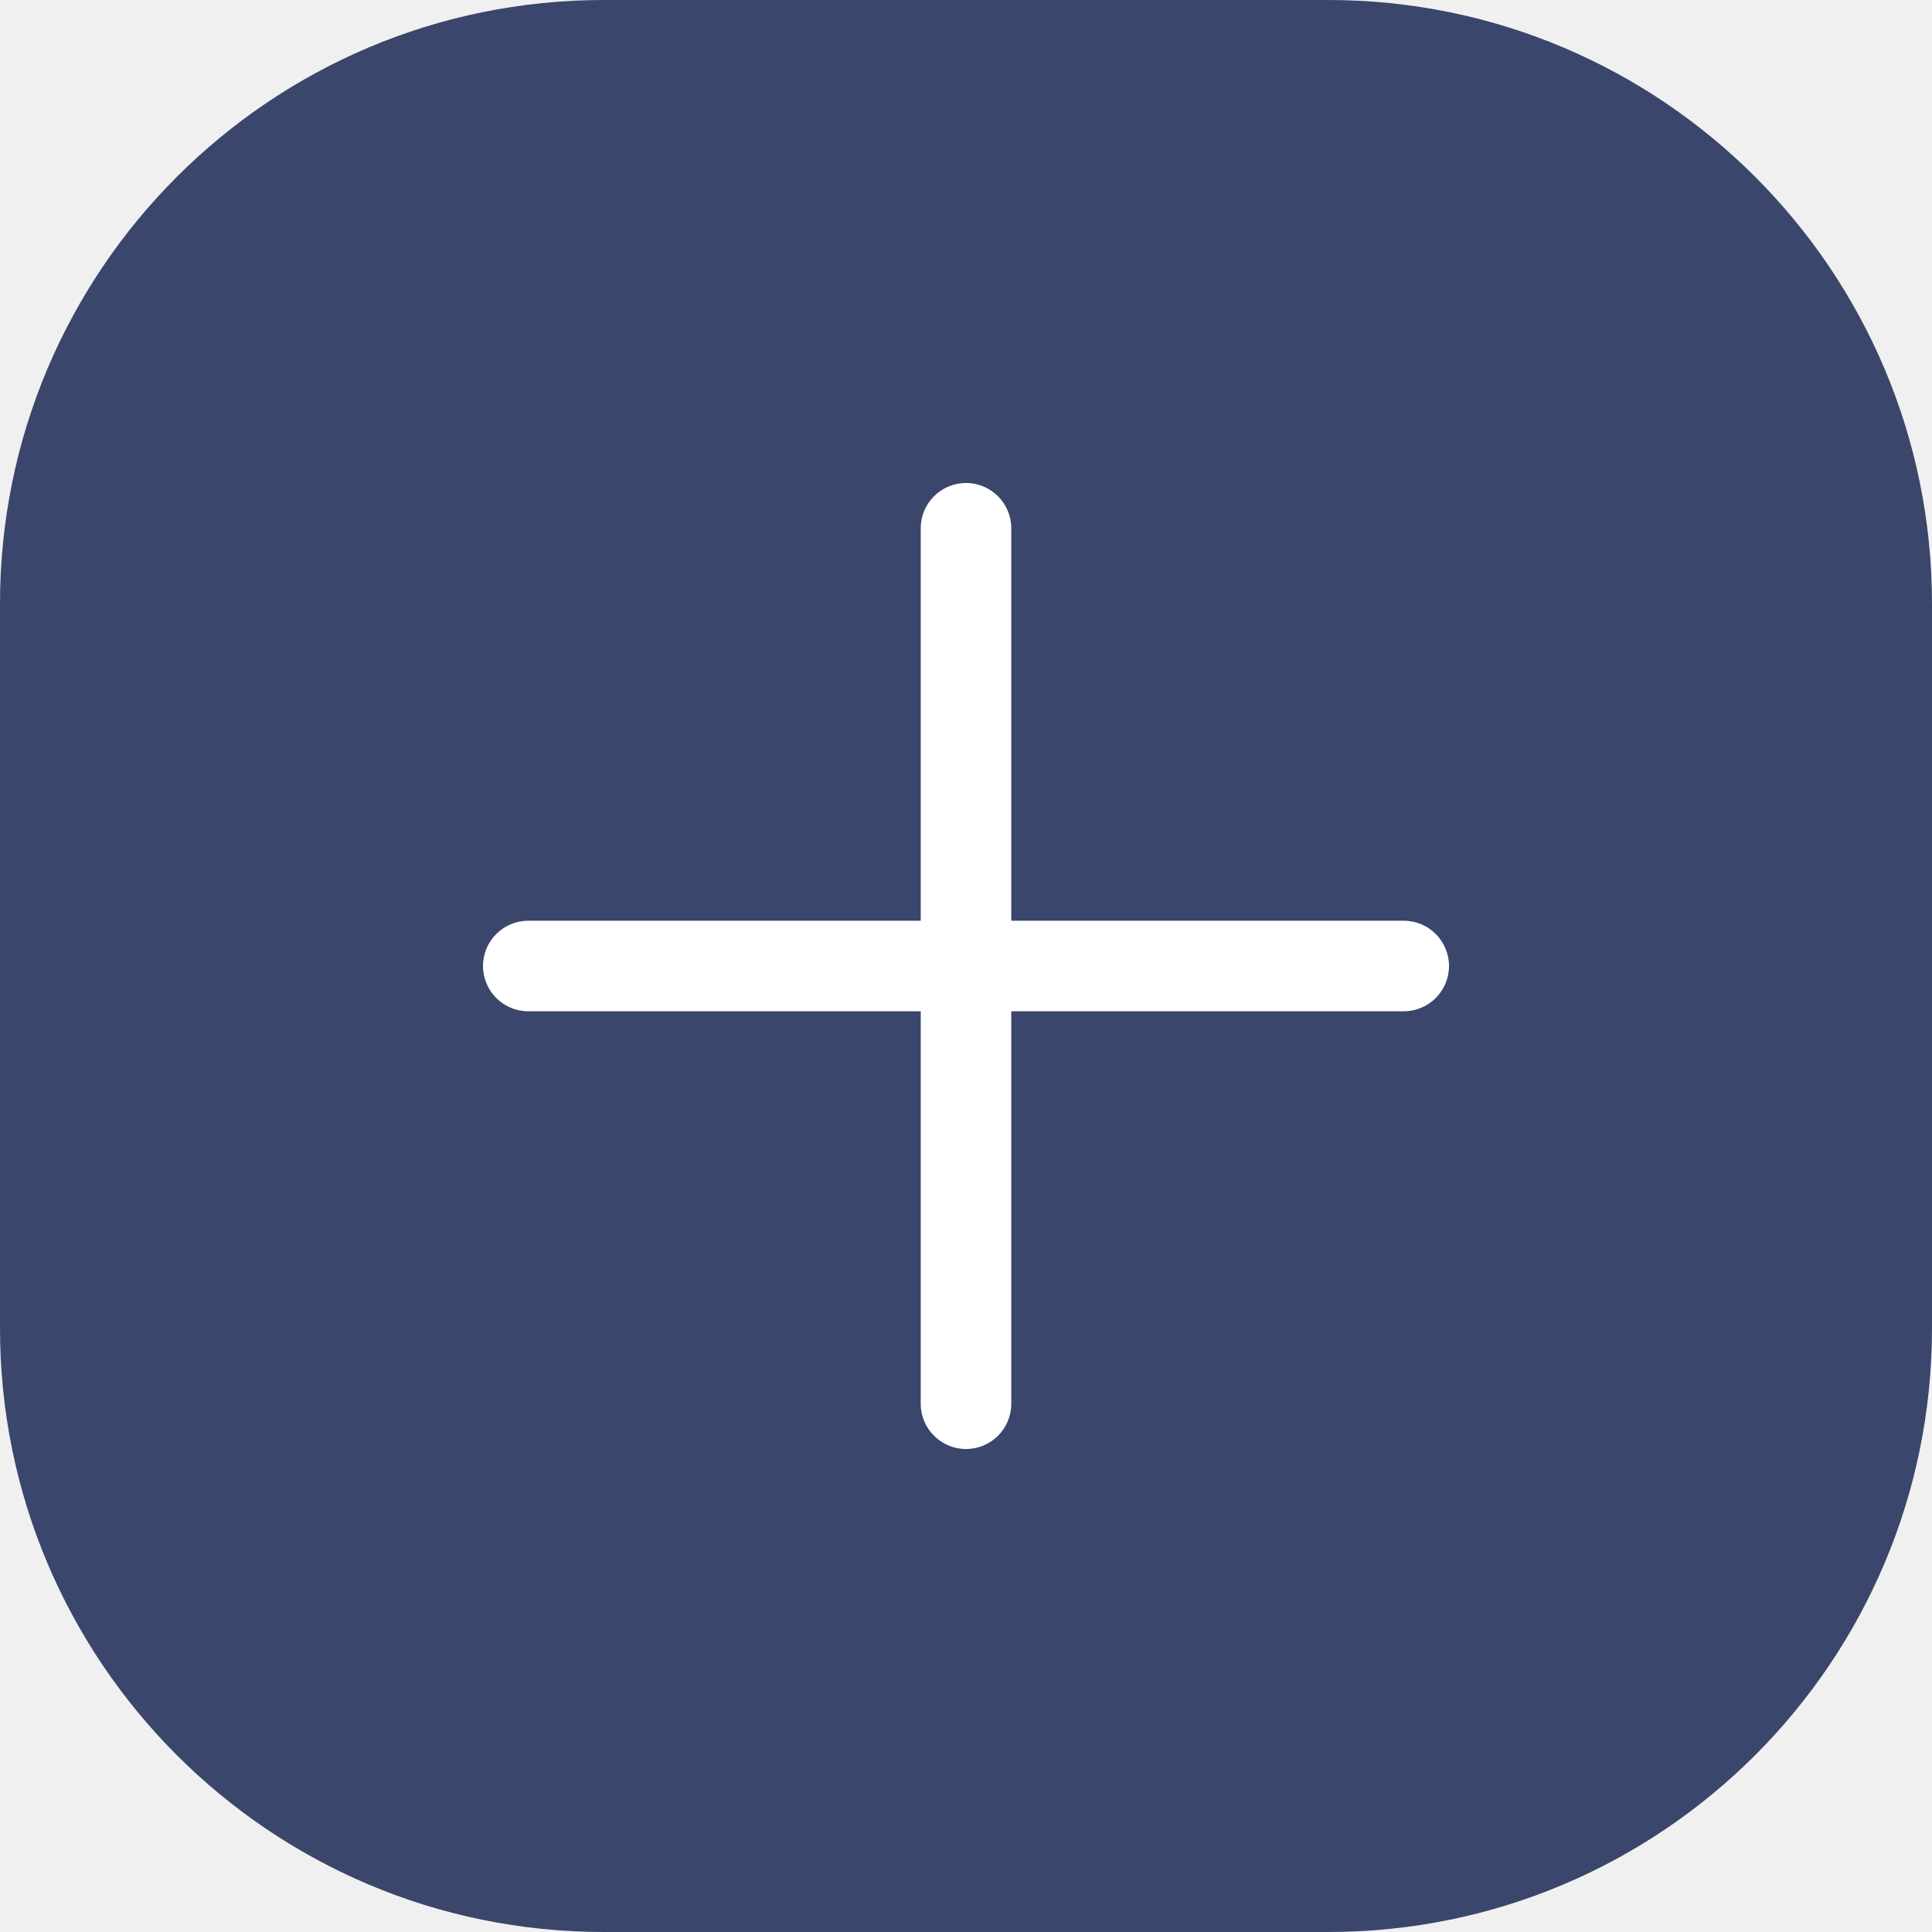
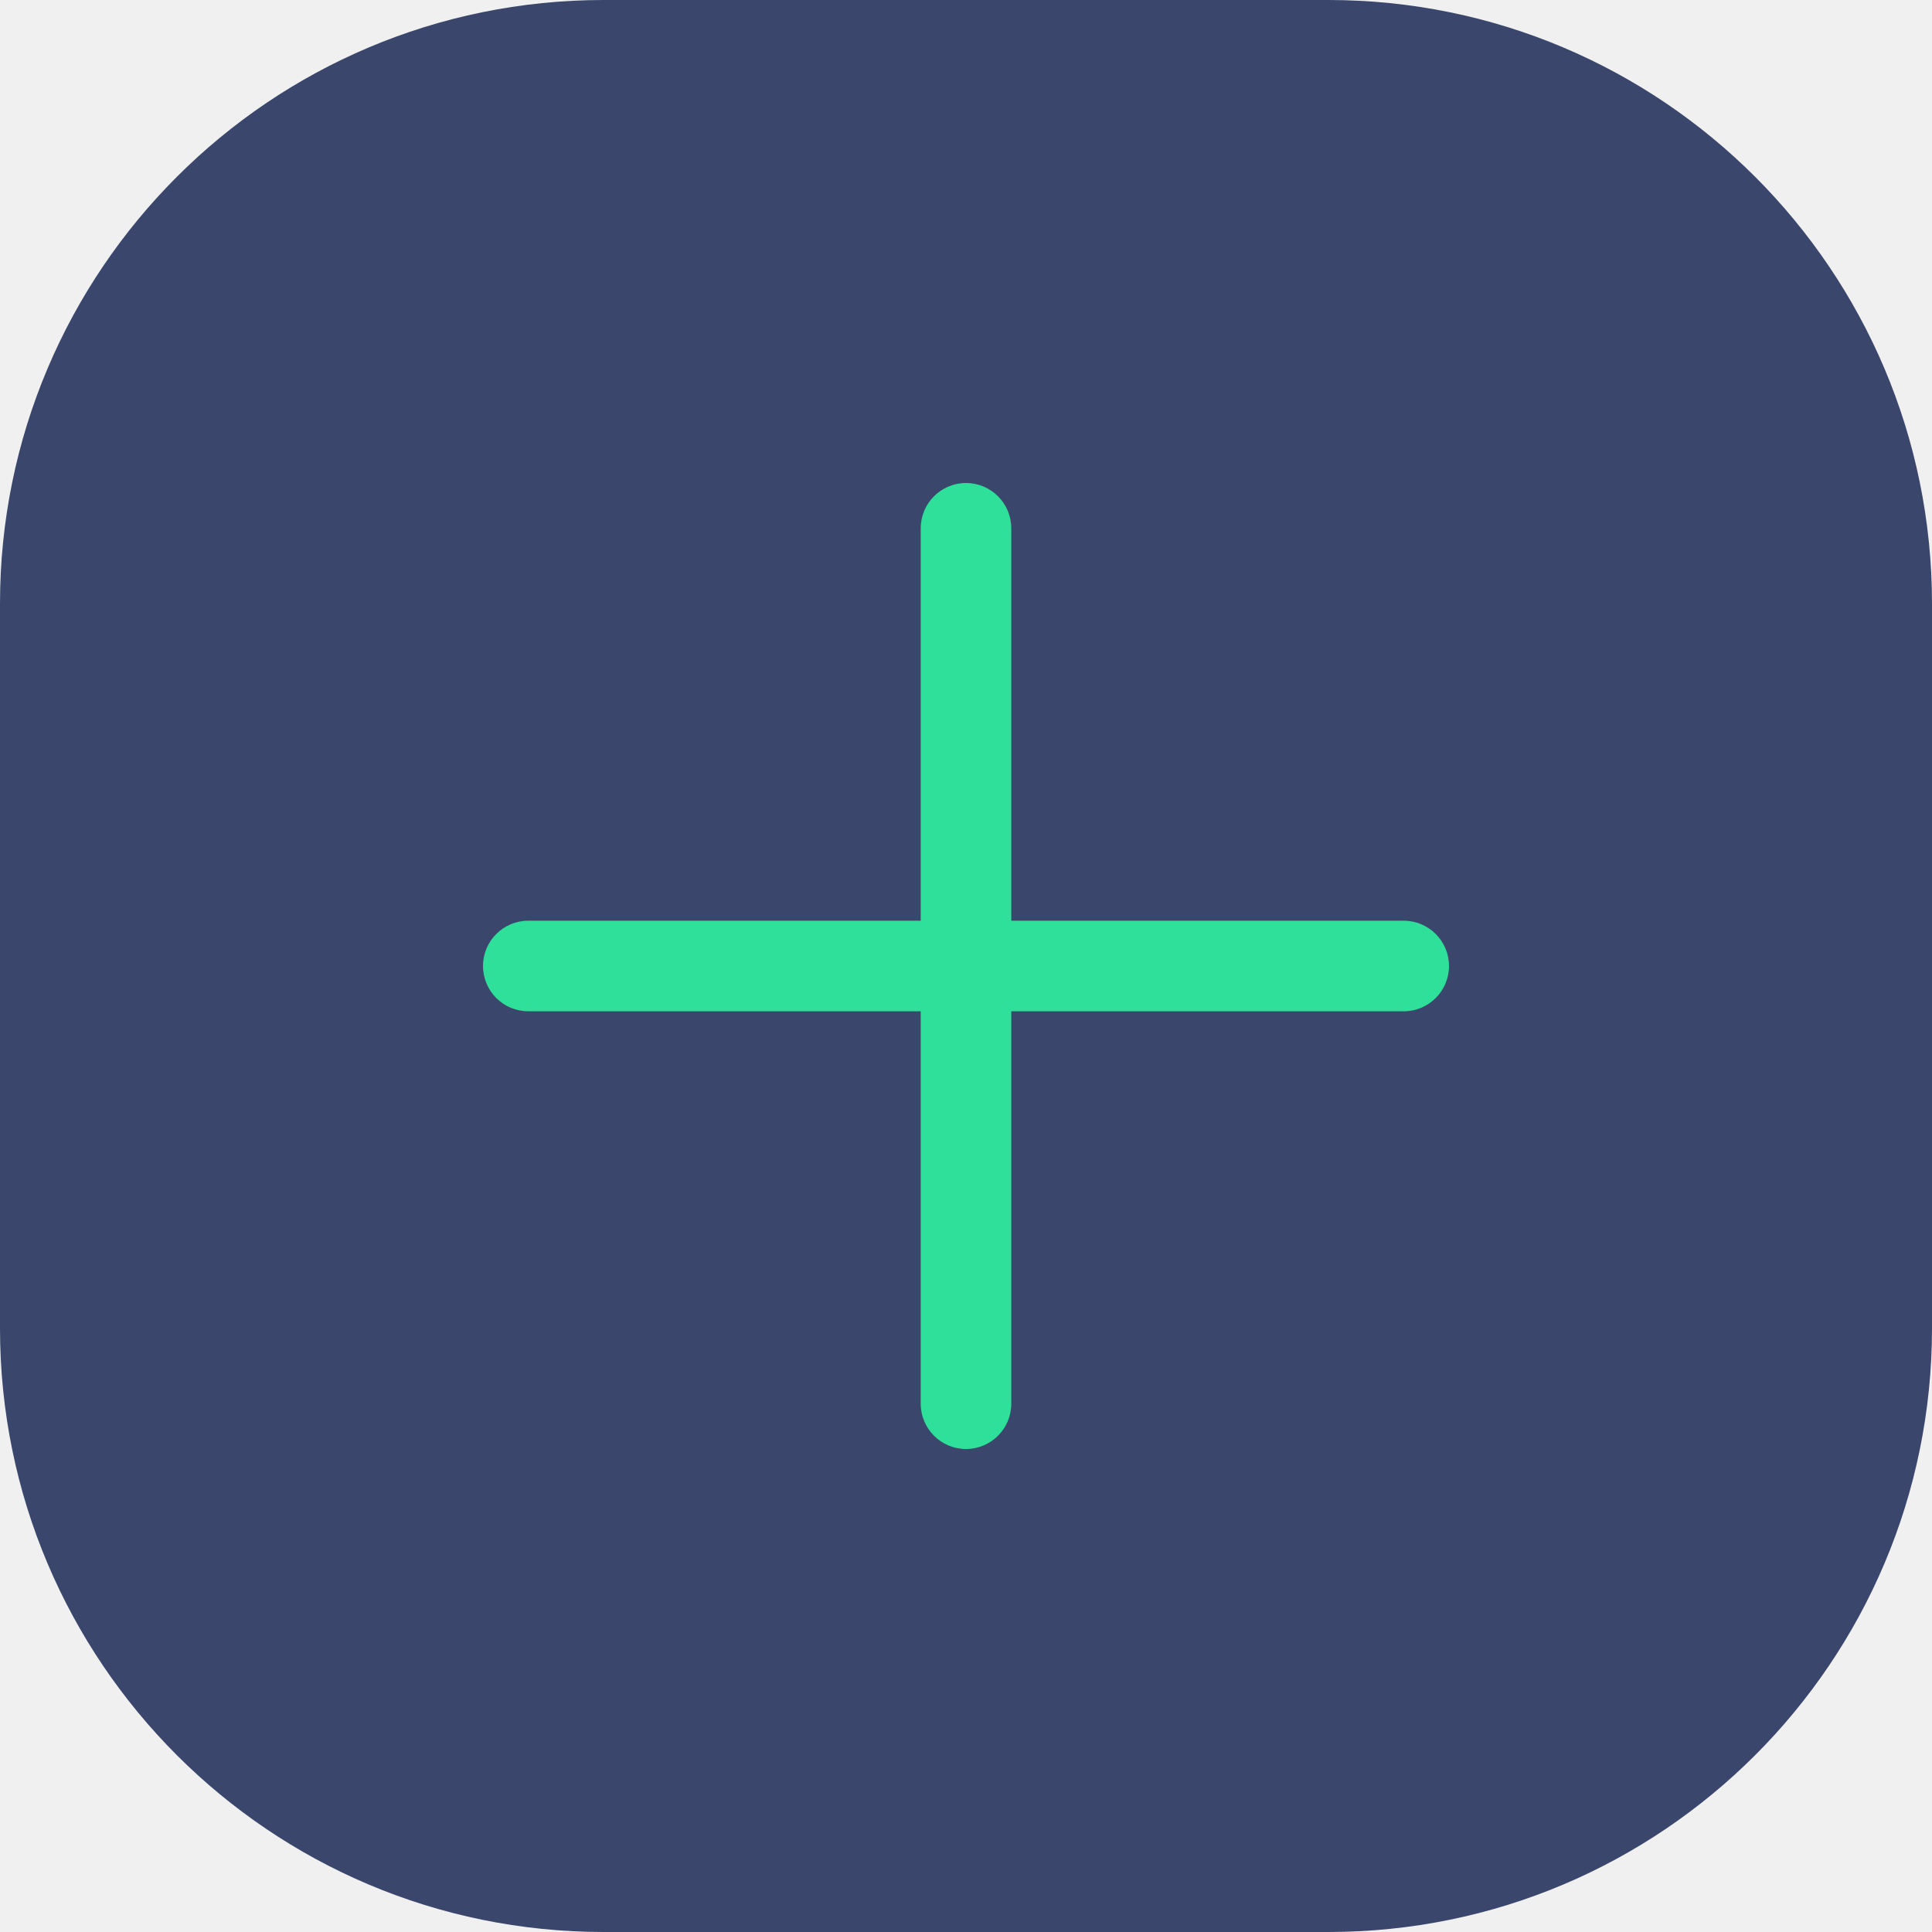
<svg xmlns="http://www.w3.org/2000/svg" width="32" height="32" viewBox="0 0 32 32" fill="none">
  <rect width="32" height="32" rx="10" fill="#3A466B" />
-   <path d="M16.75 8.75C16.75 8.336 16.414 8 16 8C15.586 8 15.25 8.336 15.25 8.75V15.25H8.75C8.336 15.25 8 15.586 8 16C8 16.414 8.336 16.75 8.75 16.75H15.25V23.25C15.25 23.664 15.586 24 16 24C16.414 24 16.75 23.664 16.75 23.25V16.75H23.25C23.664 16.75 24 16.414 24 16C24 15.586 23.664 15.25 23.25 15.25H16.75V8.75Z" fill="white" />
+   <path d="M16.75 8.75C16.75 8.336 16.414 8 16 8C15.586 8 15.25 8.336 15.25 8.75V15.25H8.75C8.336 15.25 8 15.586 8 16C8 16.414 8.336 16.75 8.75 16.75H15.25V23.25C15.25 23.664 15.586 24 16 24C16.414 24 16.75 23.664 16.75 23.25V16.75H23.25C23.664 16.75 24 16.414 24 16C24 15.586 23.664 15.25 23.25 15.25H16.75V8.75Z" fill="#2EE09A" />
</svg>
